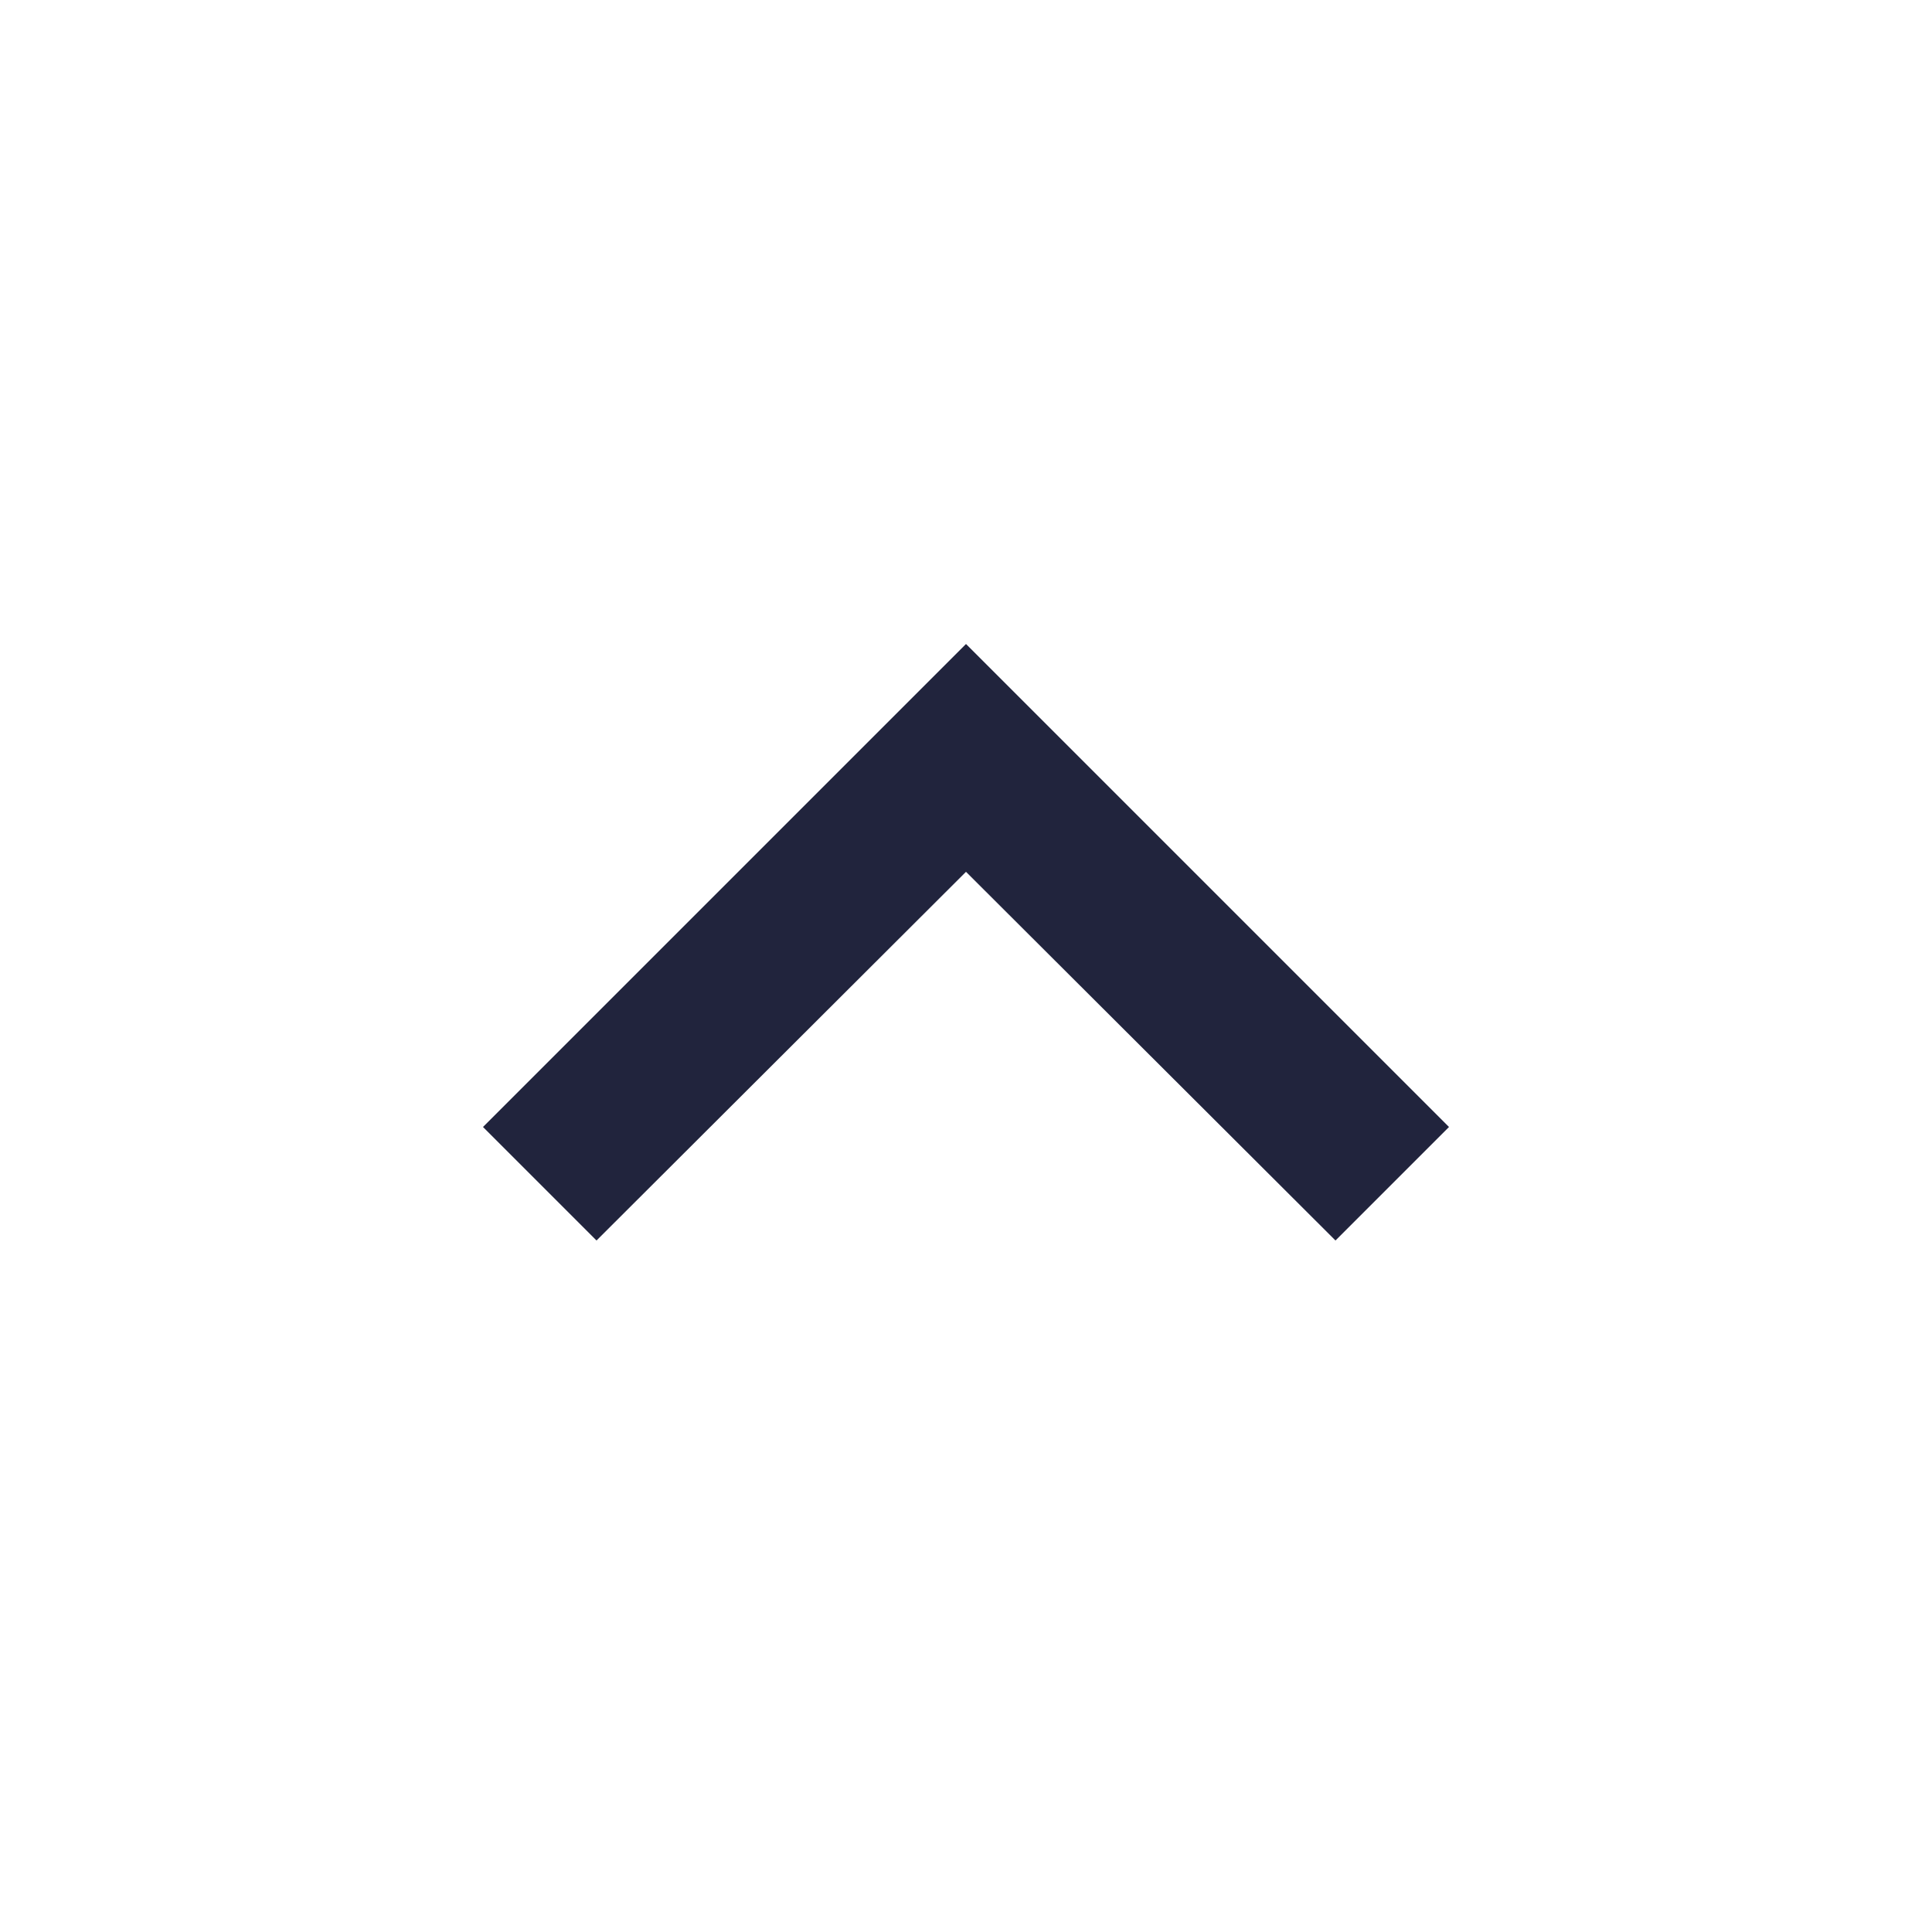
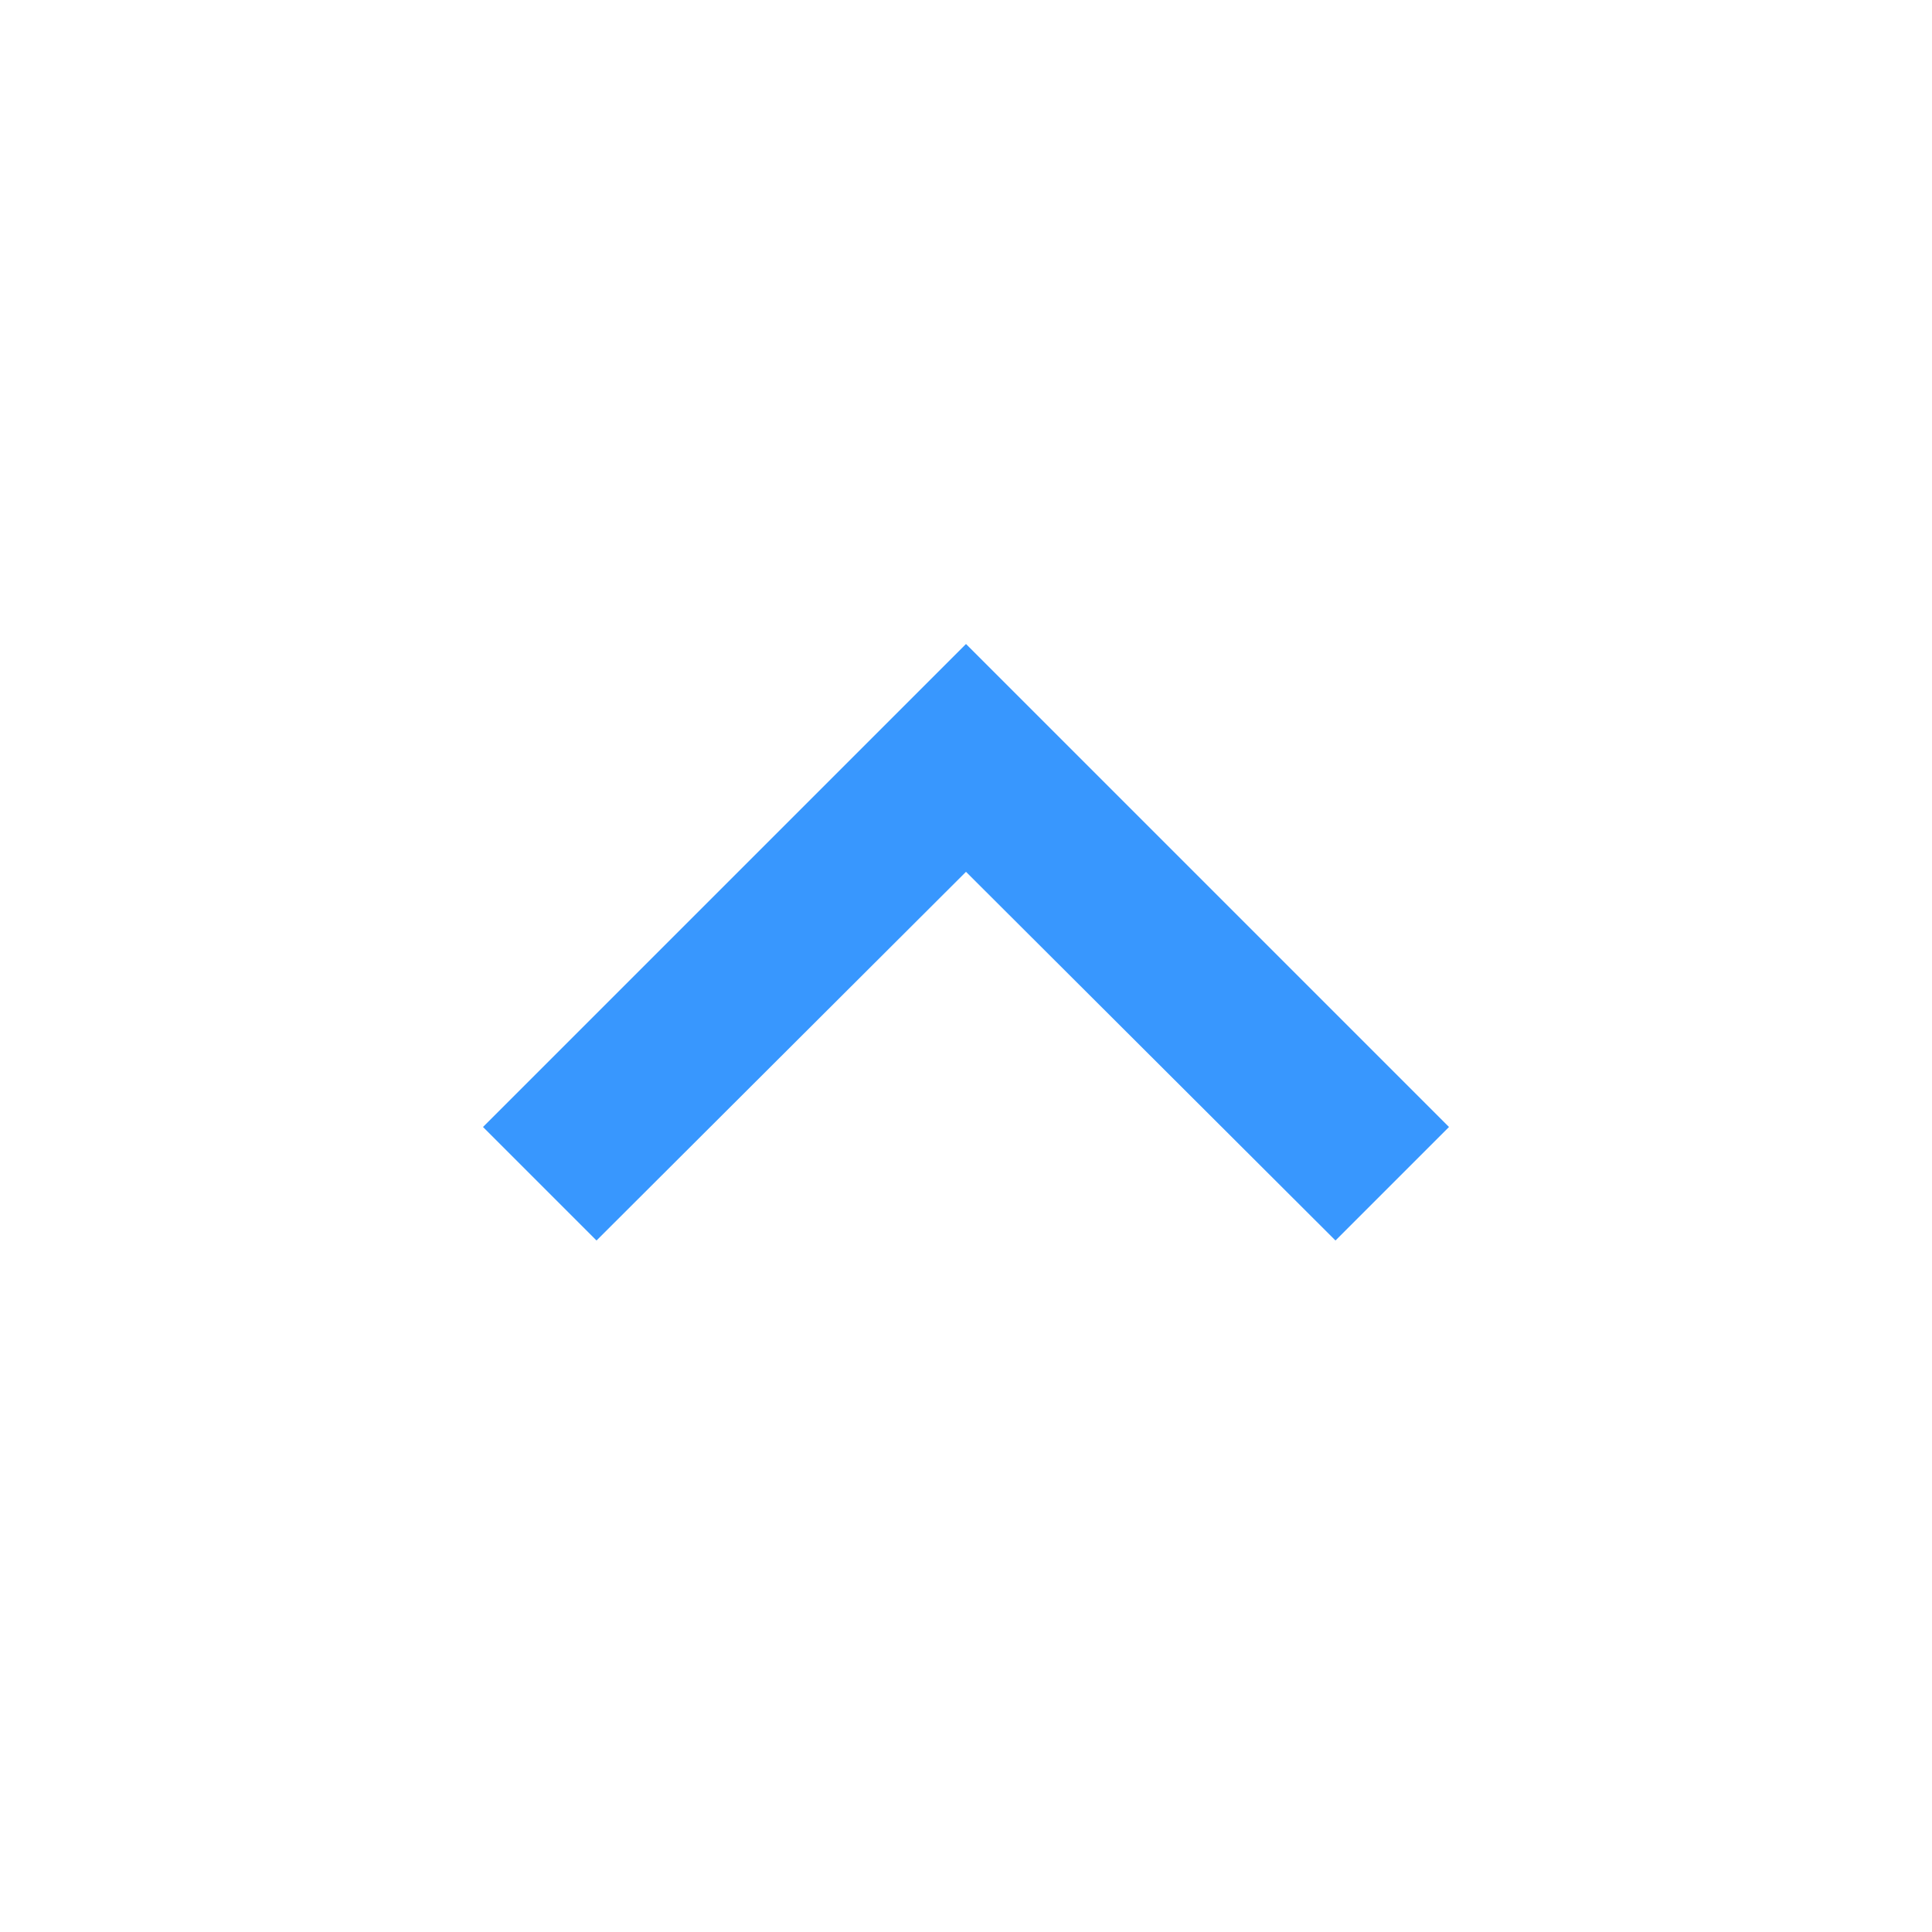
- <svg xmlns="http://www.w3.org/2000/svg" id="arrow" fill="#21243D" viewBox="0 0 24 24">
+ <svg xmlns="http://www.w3.org/2000/svg" id="arrow" fill="#3897fe" viewBox="0 0 24 24">
  <path d="M0 0h24v24H0V0z" fill="none" />
  <path d="M12 8l-6 6 1.41 1.41L12 10.83l4.59 4.58L18 14l-6-6z" />
</svg>
